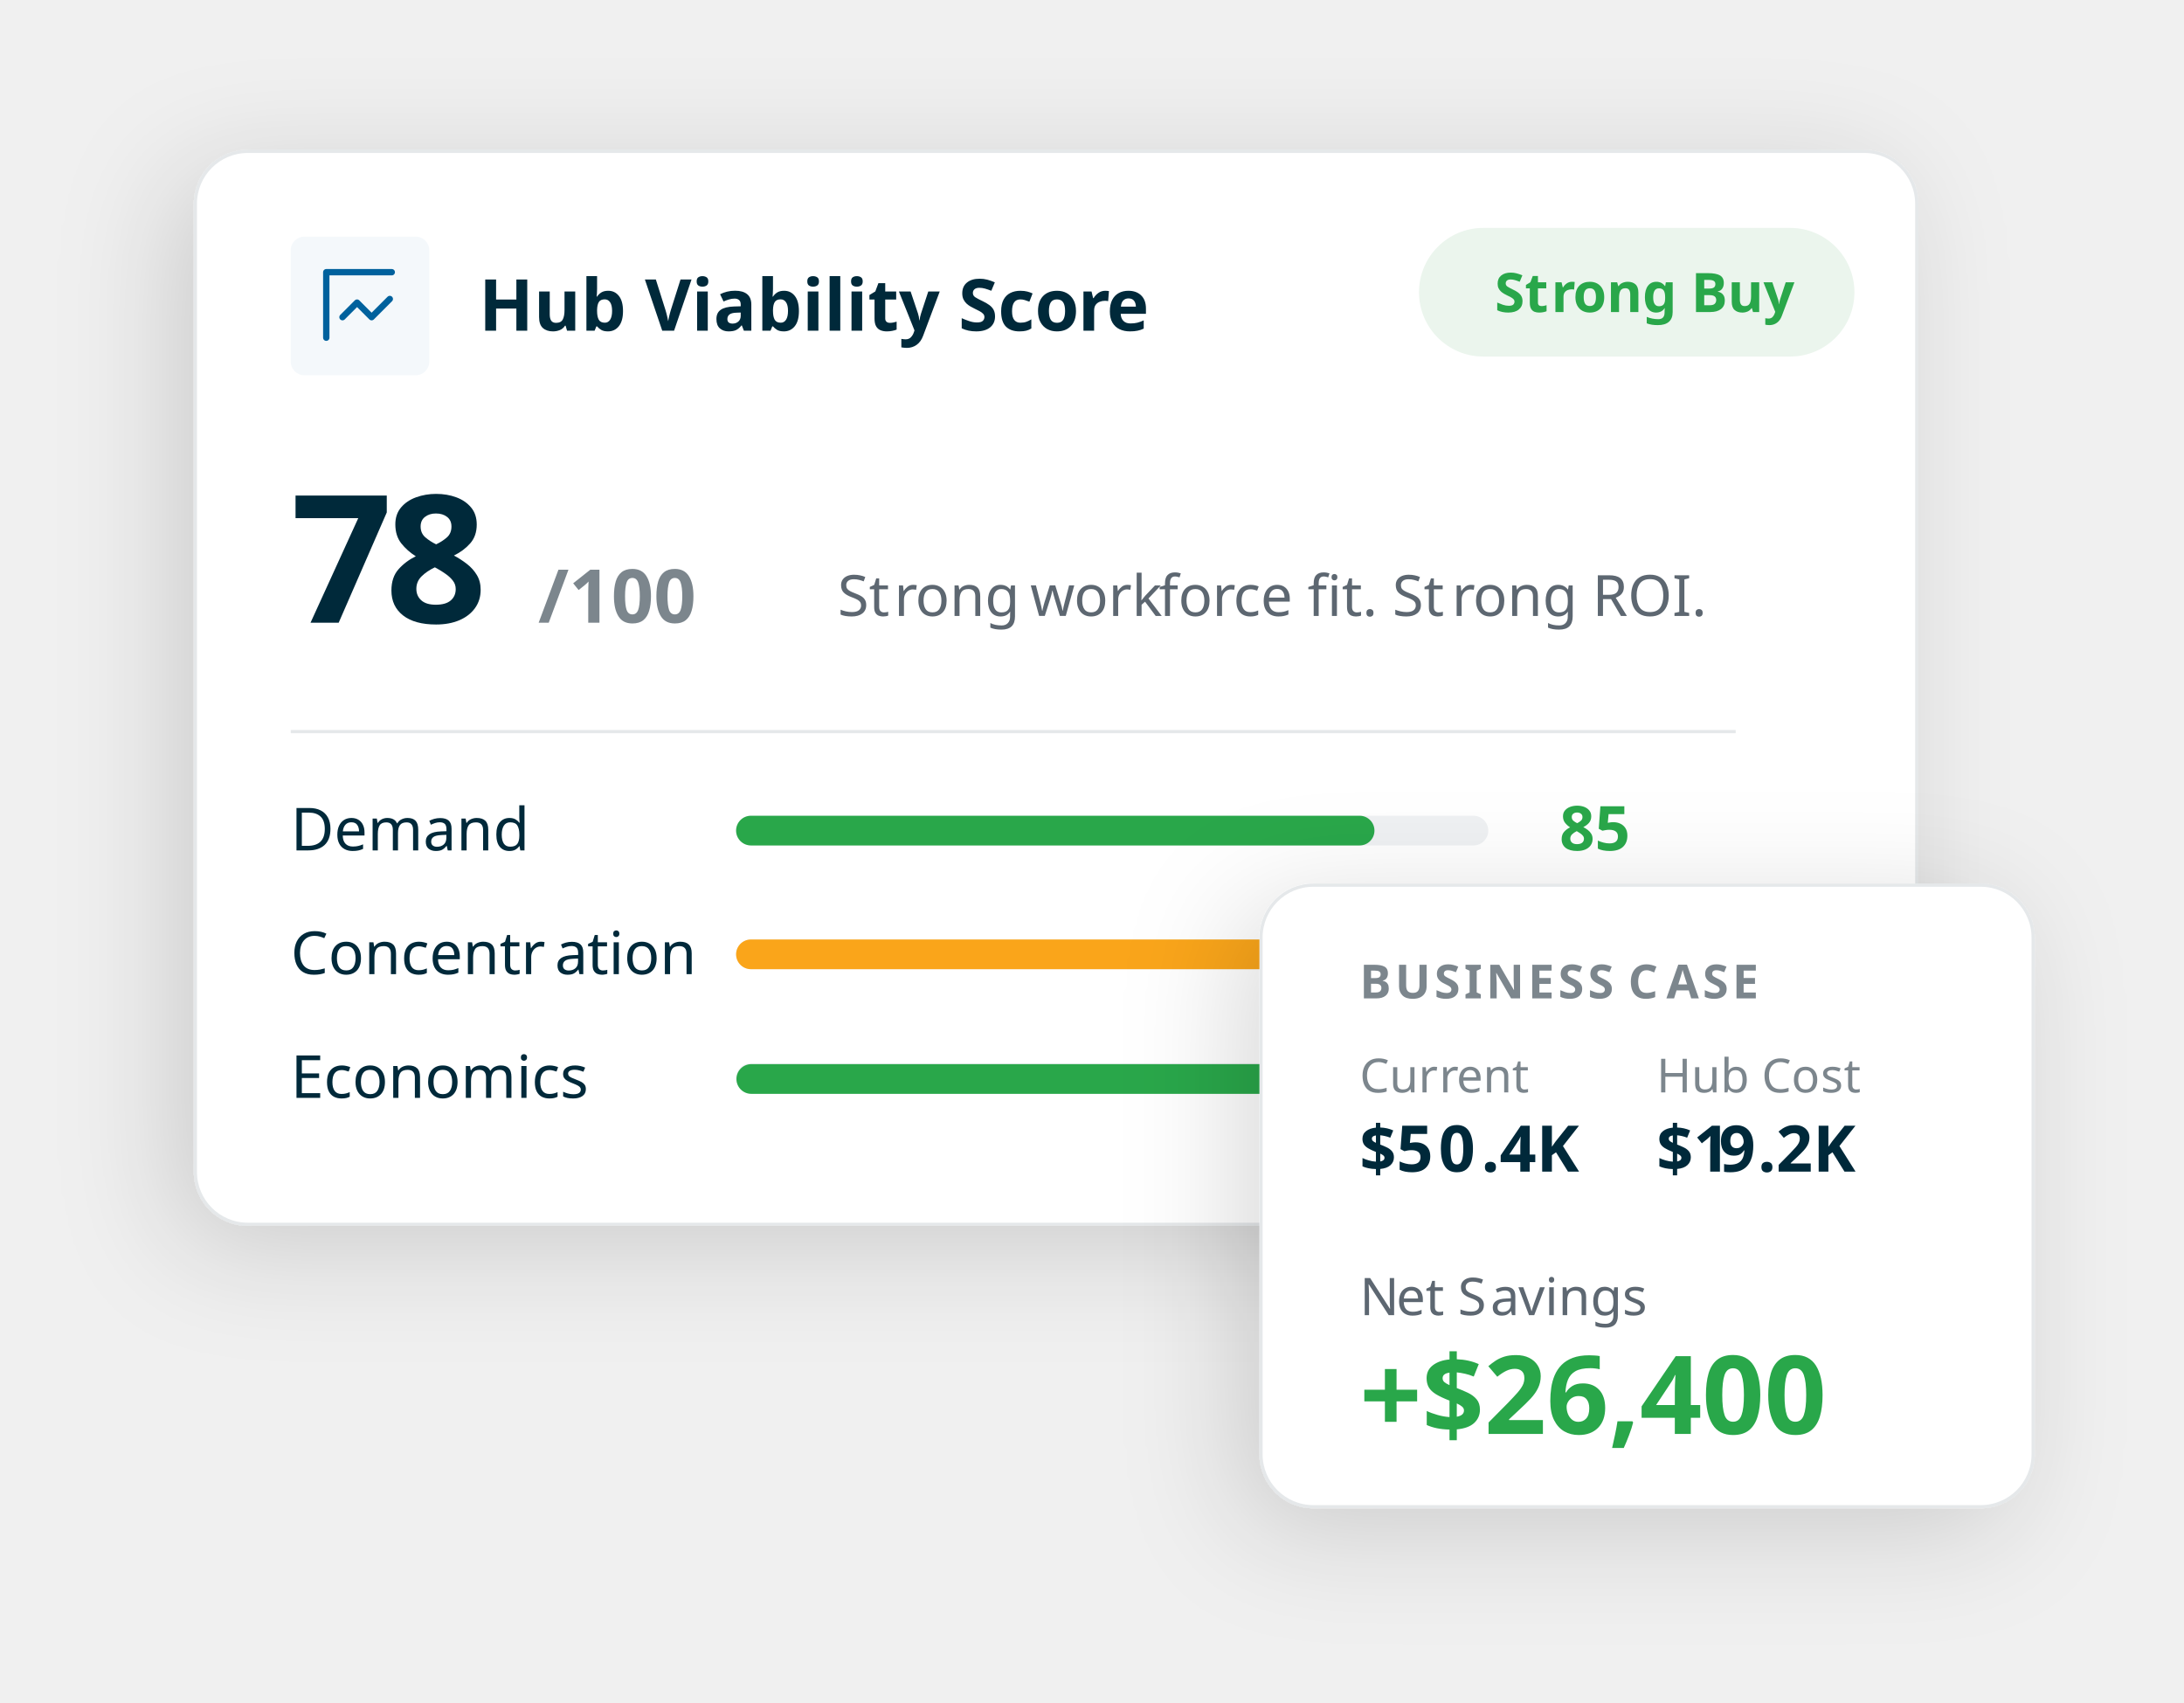
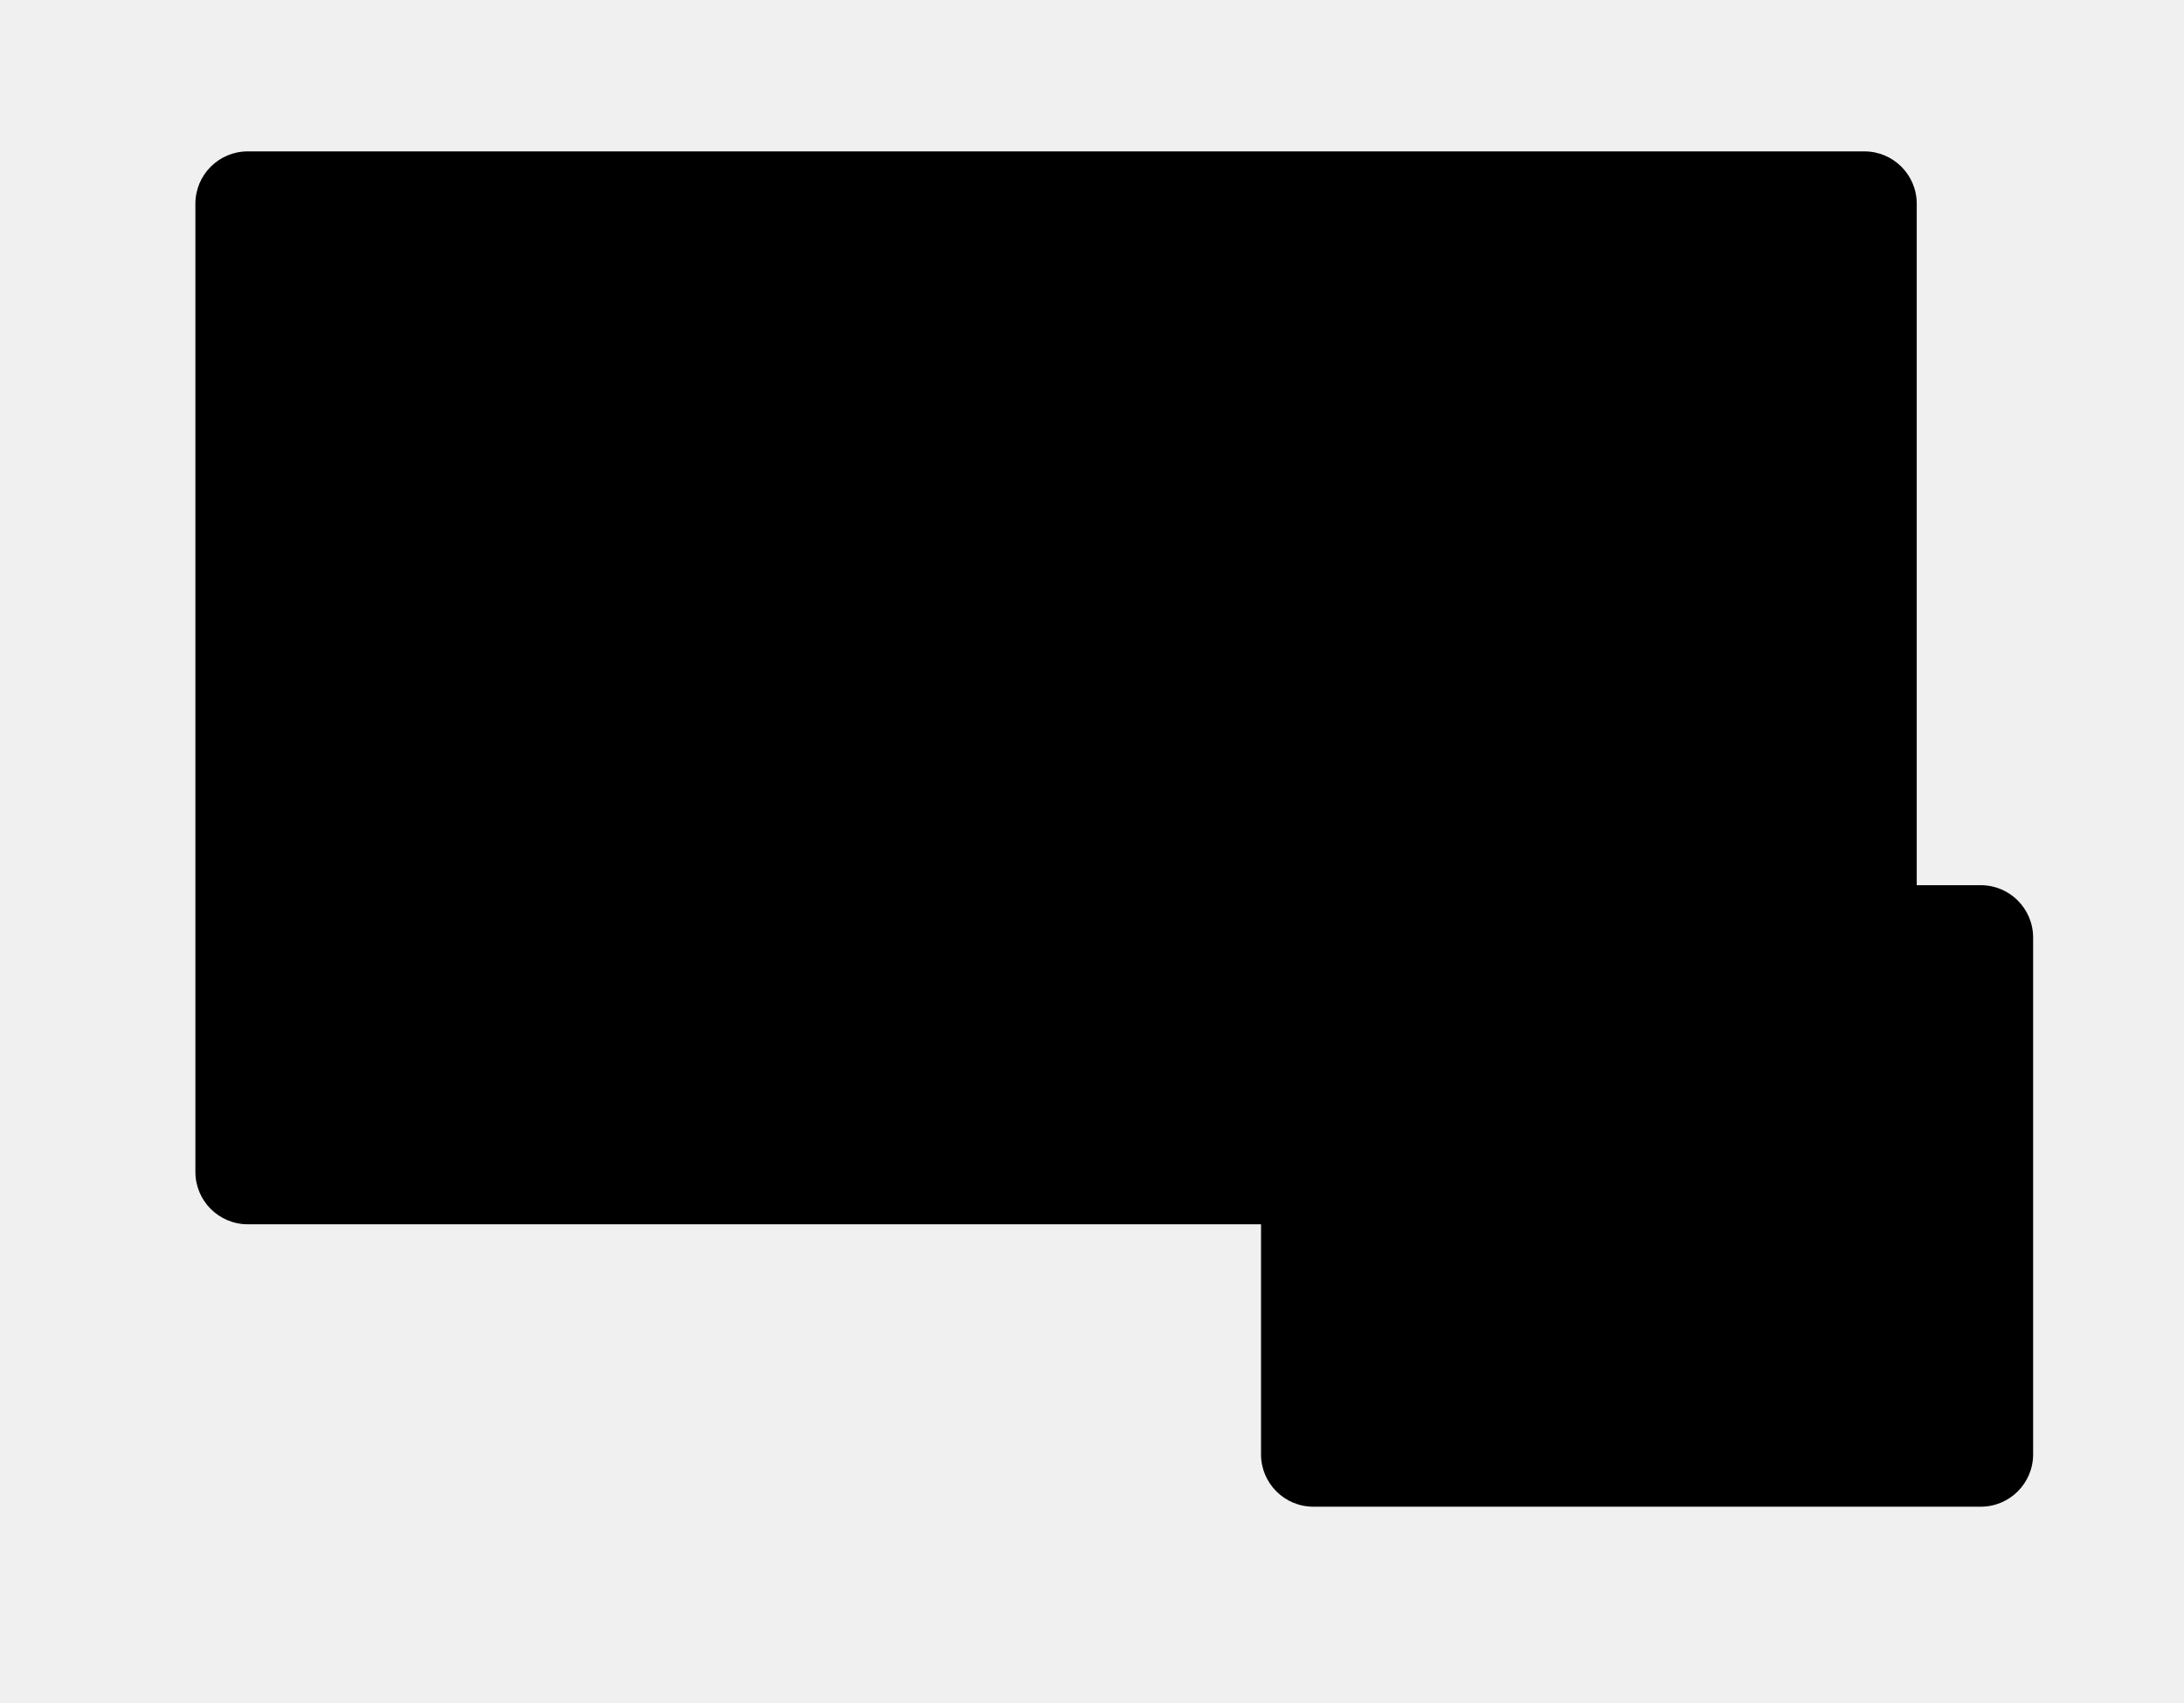
- <svg xmlns="http://www.w3.org/2000/svg" id="Layer_1" viewBox="0 0 688.32 536.4">
+ <svg xmlns="http://www.w3.org/2000/svg" id="wshl-Layer_1" viewBox="0 0 688.32 536.4">
  <defs>
-     <style>.cls-1{filter:url(#drop-shadow-1);}.cls-2{filter:url(#drop-shadow-2);}.cls-3{font-size:22.61px;}.cls-3,.cls-4,.cls-5,.cls-6,.cls-7,.cls-8,.cls-9,.cls-10,.cls-11,.cls-12,.cls-13{isolation:isolate;}.cls-3,.cls-14,.cls-7,.cls-8,.cls-9,.cls-10,.cls-15,.cls-12,.cls-13{font-family:DMSans-Bold, 'DM Sans';font-variation-settings:'opsz' 14, 'wght' 700;font-weight:700;}.cls-3,.cls-5,.cls-10,.cls-12{fill:#00293a;}.cls-4{font-family:DMSans-9ptRegular, 'DM Sans';font-size:17.94px;font-variation-settings:'opsz' 9, 'wght' 400;}.cls-4,.cls-11{fill:#5d6771;}.cls-14,.cls-8{font-size:19.49px;}.cls-14,.cls-15,.cls-16,.cls-13{fill:#29a74a;}.cls-5{font-size:18.71px;}.cls-5,.cls-6,.cls-11{font-family:DMSans-Medium, 'DM Sans';font-variation-settings:'opsz' 14, 'wght' 500;font-weight:500;}.cls-17,.cls-18{stroke:#e5e8ea;}.cls-17,.cls-19{fill:none;}.cls-6,.cls-7{font-size:14.82px;}.cls-6,.cls-7,.cls-9{fill:#7c868d;}.cls-20{fill:#f4f8fb;}.cls-21{fill:#eff1f3;}.cls-8{fill:#b94b3f;}.cls-22{letter-spacing:0em;}.cls-9{font-size:23.39px;}.cls-23{letter-spacing:0em;}.cls-24{letter-spacing:0em;}.cls-10{font-size:20.27px;}.cls-25{letter-spacing:0em;}.cls-15{font-size:17.16px;}.cls-11{font-size:16.38px;}.cls-12{font-size:56.14px;}.cls-18{fill:#fff;}.cls-19{stroke:#00619d;stroke-linecap:round;stroke-linejoin:round;stroke-width:2px;}.cls-26{fill:#ebf5ed;}.cls-27{letter-spacing:-.02em;}.cls-28{letter-spacing:-.02em;}.cls-29{letter-spacing:-.02em;}.cls-30{letter-spacing:-.02em;}.cls-31{letter-spacing:-.02em;}.cls-32{letter-spacing:-.02em;}.cls-33{letter-spacing:-.01em;}.cls-34{letter-spacing:-.04em;}.cls-35{letter-spacing:-.03em;}.cls-36{letter-spacing:-.01em;}.cls-13{font-size:34.31px;}.cls-37{letter-spacing:0em;}.cls-38{letter-spacing:0em;}.cls-39{letter-spacing:0em;}.cls-40{letter-spacing:.08em;}.cls-41{letter-spacing:.08em;}.cls-42{fill:#faa51a;}</style>
-     <filter id="drop-shadow-1" x="0" y="0" width="651.6" height="447.36" filterUnits="userSpaceOnUse">
+     <style>.wshl-1{filter:url(#wshl-drop-shadow-1);}.wshl-2{filter:url(#wshl-drop-shadow-2);}.wshl-3{font-size:22.61px;}.wshl-3,.wshl-4,.wshl-5,.wshl-6,.wshl-7,.wshl-8,.wshl-9,.wshl-10,.wshl-11,.wshl-12,.wshl-13{isolation:isolate;}.wshl-3,.wshl-14,.wshl-7,.wshl-8,.wshl-9,.wshl-10,.wshl-15,.wshl-12,.wshl-13{font-family:DMSans-Bold, 'DM Sans';font-variation-settings:'opsz' 14, 'wght' 700;font-weight:700;}.wshl-3,.wshl-5,.wshl-10,.wshl-12{fill:#00293a;}.wshl-4{font-family:DMSans-9ptRegular, 'DM Sans';font-size:17.94px;font-variation-settings:'opsz' 9, 'wght' 400;}.wshl-4,.wshl-11{fill:#5d6771;}.wshl-14,.wshl-8{font-size:19.49px;}.wshl-14,.wshl-15,.wshl-16,.wshl-13{fill:#29a74a;}.wshl-5{font-size:18.71px;}.wshl-5,.wshl-6,.wshl-11{font-family:DMSans-Medium, 'DM Sans';font-variation-settings:'opsz' 14, 'wght' 500;font-weight:500;}.wshl-17,.wshl-18{stroke:#e5e8ea;}.wshl-17,.wshl-19{fill:none;}.wshl-6,.wshl-7{font-size:14.82px;}.wshl-6,.wshl-7,.wshl-9{fill:#7c868d;}.wshl-20{fill:#f4f8fb;}.wshl-21{fill:#eff1f3;}.wshl-8{fill:#b94b3f;}.wshl-22{letter-spacing:0em;}.wshl-9{font-size:23.39px;}.wshl-23{letter-spacing:0em;}.wshl-24{letter-spacing:0em;}.wshl-10{font-size:20.27px;}.wshl-25{letter-spacing:0em;}.wshl-15{font-size:17.16px;}.wshl-11{font-size:16.38px;}.wshl-12{font-size:56.14px;}.wshl-18{fill:#fff;}.wshl-19{stroke:#00619d;stroke-linecap:round;stroke-linejoin:round;stroke-width:2px;}.wshl-26{fill:#ebf5ed;}.wshl-27{letter-spacing:-.02em;}.wshl-28{letter-spacing:-.02em;}.wshl-29{letter-spacing:-.02em;}.wshl-30{letter-spacing:-.02em;}.wshl-31{letter-spacing:-.02em;}.wshl-32{letter-spacing:-.02em;}.wshl-33{letter-spacing:-.01em;}.wshl-34{letter-spacing:-.04em;}.wshl-35{letter-spacing:-.03em;}.wshl-36{letter-spacing:-.01em;}.wshl-13{font-size:34.31px;}.wshl-37{letter-spacing:0em;}.wshl-38{letter-spacing:0em;}.wshl-39{letter-spacing:0em;}.wshl-40{letter-spacing:.08em;}.wshl-41{letter-spacing:.08em;}.wshl-42{fill:#faa51a;}</style>
+     <filter id="wshl-drop-shadow-1" x="0" y="0" width="651.6" height="447.36" filterUnits="userSpaceOnUse">
      <feOffset dx="-7" dy="7" />
      <feGaussianBlur result="blur" stdDeviation="18" />
      <feFlood flood-color="#010101" flood-opacity=".15" />
      <feComposite in2="blur" operator="in" />
      <feComposite in="SourceGraphic" />
    </filter>
-     <filter id="drop-shadow-2" x="335.76" y="231.36" width="352.56" height="305.04" filterUnits="userSpaceOnUse">
+     <filter id="wshl-drop-shadow-2" x="335.76" y="231.36" width="352.56" height="305.04" filterUnits="userSpaceOnUse">
      <feOffset dx="-7" dy="7" />
      <feGaussianBlur result="blur-2" stdDeviation="18" />
      <feFlood flood-color="#010101" flood-opacity=".15" />
      <feComposite in2="blur-2" operator="in" />
      <feComposite in="SourceGraphic" />
    </filter>
  </defs>
-   <g class="cls-1">
-     <rect class="cls-18" x="61.58" y="47.7" width="542.51" height="338.07" rx="16.5" ry="16.5" />
+   <g class="wshl-cls-1">
+     <rect class="wshl-cls-18" x="61.58" y="47.7" width="542.51" height="338.07" rx="16.5" ry="16.5" />
  </g>
-   <rect class="cls-20" x="91.63" y="74.57" width="43.67" height="43.67" rx="4.29" ry="4.29" />
-   <path class="cls-19" d="M102.83,106.41v-20.64h20.64" />
-   <path class="cls-19" d="M122.85,94.21l-5.73,5.73-4.59-4.59-4.59,4.59" />
-   <text class="cls-3" transform="translate(150.9 104.2)">
+   <rect class="wshl-cls-20" x="91.63" y="74.57" width="43.67" height="43.67" rx="4.29" ry="4.29" />
+   <path class="wshl-cls-19" d="M102.83,106.41v-20.64h20.64" />
+   <path class="wshl-cls-19" d="M122.85,94.21l-5.73,5.73-4.59-4.59-4.59,4.59" />
+   <text class="wshl-cls-3" transform="translate(150.9 104.2)">
    <tspan x="0" y="0">Hub Viability Sco</tspan>
-     <tspan class="cls-38" x="188.8" y="0">r</tspan>
+     <tspan class="wshl-cls-38" x="188.8" y="0">r</tspan>
    <tspan x="197.87" y="0">e</tspan>
  </text>
-   <text class="cls-12" transform="translate(91.63 196.22)">
-     <tspan class="cls-37" x="0" y="0">7</tspan>
-     <tspan class="cls-25" x="29.76" y="0">8</tspan>
+   <text class="wshl-cls-12" transform="translate(91.63 196.22)">
+     <tspan class="wshl-cls-37" x="0" y="0">7</tspan>
+     <tspan class="wshl-cls-25" x="29.76" y="0">8</tspan>
  </text>
-   <text class="cls-9" transform="translate(169.61 196.22)">
+   <text class="wshl-cls-9" transform="translate(169.61 196.22)">
    <tspan x="0" y="0">/100</tspan>
  </text>
-   <path class="cls-26" d="M467.49,71.81h96.69c11.2,0,20.27,9.08,20.27,20.27h0c0,11.2-9.08,20.27-20.27,20.27h-96.69c-11.2,0-20.27-9.08-20.27-20.27h0c0-11.2,9.08-20.27,20.27-20.27Z" />
-   <text class="cls-15" transform="translate(471.08 98.32)">
+   <path class="wshl-cls-26" d="M467.49,71.81h96.69c11.2,0,20.27,9.08,20.27,20.27h0c0,11.2-9.08,20.27-20.27,20.27h-96.69c-11.2,0-20.27-9.08-20.27-20.27h0c0-11.2,9.08-20.27,20.27-20.27Z" />
+   <text class="wshl-cls-15" transform="translate(471.08 98.32)">
    <tspan x="0" y="0">St</tspan>
-     <tspan class="cls-39" x="17.79" y="0">r</tspan>
+     <tspan class="wshl-cls-39" x="17.79" y="0">r</tspan>
    <tspan x="24.67" y="0">ong Buy</tspan>
  </text>
-   <line class="cls-17" x1="91.63" y1="230.53" x2="547.03" y2="230.53" />
-   <text class="cls-5" transform="translate(91.63 267.96)">
+   <line class="wshl-cls-17" x1="91.63" y1="230.53" x2="547.03" y2="230.53" />
+   <text class="wshl-cls-5" transform="translate(91.63 267.96)">
    <tspan x="0" y="0">Demand</tspan>
  </text>
-   <path class="cls-21" d="M236.67,257.04h227.7c2.58,0,4.68,2.09,4.68,4.68h0c0,2.58-2.09,4.68-4.68,4.68h-227.7c-2.58,0-4.68-2.09-4.68-4.68h0c0-2.58,2.09-4.68,4.68-4.68Z" />
-   <path class="cls-16" d="M236.67,257.04h191.83c2.58,0,4.68,2.09,4.68,4.68h0c0,2.58-2.09,4.68-4.68,4.68h-191.83c-2.58,0-4.68-2.09-4.68-4.68h0c0-2.58,2.09-4.68,4.68-4.68Z" />
-   <text class="cls-14" transform="translate(491.49 267.96)">
+   <path class="wshl-cls-21" d="M236.67,257.04h227.7c2.58,0,4.68,2.09,4.68,4.68h0c0,2.58-2.09,4.68-4.68,4.68h-227.7c-2.58,0-4.68-2.09-4.68-4.68h0c0-2.58,2.09-4.68,4.68-4.68Z" />
+   <path class="wshl-cls-16" d="M236.67,257.04h191.83c2.58,0,4.68,2.09,4.68,4.68h0c0,2.58-2.09,4.68-4.68,4.68h-191.83c-2.58,0-4.68-2.09-4.68-4.68h0c0-2.58,2.09-4.68,4.68-4.68Z" />
+   <text class="wshl-cls-14" transform="translate(491.49 267.96)">
    <tspan x="0" y="0">85</tspan>
  </text>
-   <text class="cls-5" transform="translate(91.63 306.95)">
+   <text class="wshl-cls-5" transform="translate(91.63 306.95)">
    <tspan x="0" y="0">Concentr</tspan>
-     <tspan class="cls-36" x="83.21" y="0">a</tspan>
+     <tspan class="wshl-cls-36" x="83.21" y="0">a</tspan>
    <tspan x="93.42" y="0">tion</tspan>
  </text>
-   <path class="cls-21" d="M236.67,296.03h227.7c2.58,0,4.68,2.09,4.68,4.68h0c0,2.58-2.09,4.68-4.68,4.68h-227.7c-2.58,0-4.68-2.09-4.68-4.68h0c0-2.58,2.09-4.68,4.68-4.68Z" />
-   <path class="cls-42" d="M236.67,296.03h187.15c2.58,0,4.68,2.09,4.68,4.68h0c0,2.58-2.09,4.68-4.68,4.68h-187.15c-2.58,0-4.68-2.09-4.68-4.68h0c0-2.58,2.09-4.68,4.68-4.68Z" />
-   <text class="cls-14" transform="translate(491.95 306.95)">
+   <path class="wshl-cls-21" d="M236.67,296.03h227.7c2.58,0,4.68,2.09,4.68,4.68h0c0,2.58-2.09,4.68-4.68,4.68h-227.7c-2.58,0-4.68-2.09-4.68-4.68h0c0-2.58,2.09-4.68,4.68-4.68Z" />
+   <path class="wshl-cls-42" d="M236.67,296.03h187.15c2.58,0,4.68,2.09,4.68,4.68h0c0,2.58-2.09,4.68-4.68,4.68h-187.15c-2.58,0-4.68-2.09-4.68-4.68h0c0-2.58,2.09-4.68,4.68-4.68Z" />
+   <text class="wshl-cls-14" transform="translate(491.95 306.95)">
    <tspan x="0" y="0">83</tspan>
  </text>
-   <text class="cls-5" transform="translate(91.63 345.94)">
+   <text class="wshl-cls-5" transform="translate(91.63 345.94)">
    <tspan x="0" y="0">Economics</tspan>
  </text>
-   <path class="cls-21" d="M236.67,335.02h227.7c2.58,0,4.68,2.09,4.68,4.68h0c0,2.58-2.09,4.68-4.68,4.68h-227.7c-2.58,0-4.68-2.09-4.68-4.68h0c0-2.58,2.09-4.68,4.68-4.68Z" />
-   <text class="cls-8" transform="translate(503.75 345.94)">
+   <path class="wshl-cls-21" d="M236.67,335.02h227.7c2.58,0,4.68,2.09,4.68,4.68h0c0,2.58-2.09,4.68-4.68,4.68h-227.7c-2.58,0-4.68-2.09-4.68-4.68h0c0-2.58,2.09-4.68,4.68-4.68Z" />
+   <text class="wshl-cls-8" transform="translate(503.75 345.94)">
    <tspan x="0" y="0">5</tspan>
  </text>
-   <text class="cls-4" transform="translate(264 194.08)">
+   <text class="wshl-cls-4" transform="translate(264 194.08)">
    <tspan x="0" y="0">St</tspan>
-     <tspan class="cls-31" x="17.79" y="0">r</tspan>
+     <tspan class="wshl-cls-31" x="17.79" y="0">r</tspan>
    <tspan x="24.45" y="0">ong </tspan>
-     <tspan class="cls-31" x="60.66" y="0">w</tspan>
-     <tspan class="cls-22" x="74.45" y="0">ork</tspan>
-     <tspan class="cls-28" x="101.21" y="0">f</tspan>
-     <tspan class="cls-22" x="107.32" y="0">o</tspan>
-     <tspan class="cls-30" x="118.03" y="0">r</tspan>
-     <tspan class="cls-22" x="124.68" y="0">ce fit. St</tspan>
-     <tspan class="cls-31" x="193.55" y="0">r</tspan>
+     <tspan class="wshl-cls-31" x="60.66" y="0">w</tspan>
+     <tspan class="wshl-cls-22" x="74.45" y="0">ork</tspan>
+     <tspan class="wshl-cls-28" x="101.21" y="0">f</tspan>
+     <tspan class="wshl-cls-22" x="107.32" y="0">o</tspan>
+     <tspan class="wshl-cls-30" x="118.03" y="0">r</tspan>
+     <tspan class="wshl-cls-22" x="124.68" y="0">ce fit. St</tspan>
+     <tspan class="wshl-cls-31" x="193.55" y="0">r</tspan>
    <tspan x="200.21" y="0">ong ROI. </tspan>
  </text>
-   <line class="cls-17" x1="428.52" y1="384.77" x2="614.44" y2="384.77" />
-   <path class="cls-16" d="M236.78,335.31h187.15c2.58,0,4.68,2.09,4.68,4.68h0c0,2.58-2.09,4.68-4.68,4.68h-187.15c-2.58,0-4.68-2.09-4.68-4.68h0c0-2.58,2.09-4.68,4.68-4.68Z" />
-   <g class="cls-2">
-     <rect class="cls-18" x="397.43" y="278.92" width="243.34" height="195.84" rx="16.5" ry="16.5" />
+   <line class="wshl-cls-17" x1="428.52" y1="384.77" x2="614.44" y2="384.77" />
+   <path class="wshl-cls-16" d="M236.78,335.31h187.15c2.58,0,4.68,2.09,4.68,4.68h0c0,2.58-2.09,4.68-4.68,4.68h-187.15c-2.58,0-4.68-2.09-4.68-4.68h0c0-2.58,2.09-4.68,4.68-4.68Z" />
+   <g class="wshl-cls-2">
+     <rect class="wshl-cls-18" x="397.43" y="278.92" width="243.34" height="195.84" rx="16.5" ry="16.5" />
  </g>
-   <text class="cls-7" transform="translate(428.52 314.59)">
-     <tspan class="cls-40" x="0" y="0">BUSINESS </tspan>
-     <tspan class="cls-41" x="84.6" y="0">C</tspan>
-     <tspan class="cls-40" x="96.67" y="0">ASE</tspan>
+   <text class="wshl-cls-7" transform="translate(428.52 314.59)">
+     <tspan class="wshl-cls-40" x="0" y="0">BUSINESS </tspan>
+     <tspan class="wshl-cls-41" x="84.6" y="0">C</tspan>
+     <tspan class="wshl-cls-40" x="96.67" y="0">ASE</tspan>
  </text>
-   <text class="cls-6" transform="translate(428.52 344.22)">
+   <text class="wshl-cls-6" transform="translate(428.52 344.22)">
    <tspan x="0" y="0">Cur</tspan>
-     <tspan class="cls-32" x="25.08" y="0">r</tspan>
-     <tspan class="cls-23" x="30.51" y="0">ent</tspan>
+     <tspan class="wshl-cls-32" x="25.08" y="0">r</tspan>
+     <tspan class="wshl-cls-23" x="30.51" y="0">ent</tspan>
  </text>
-   <text class="cls-10" transform="translate(428.52 369.18)">
+   <text class="wshl-cls-10" transform="translate(428.52 369.18)">
    <tspan x="0" y="0">$5</tspan>
-     <tspan class="cls-34" x="24.86" y="0">0</tspan>
+     <tspan class="wshl-cls-34" x="24.86" y="0">0</tspan>
    <tspan x="38.32" y="0">.4K </tspan>
  </text>
-   <text class="cls-6" transform="translate(522.09 344.22)">
+   <text class="wshl-cls-6" transform="translate(522.09 344.22)">
    <tspan x="0" y="0">Hub Co</tspan>
-     <tspan class="cls-27" x="51.74" y="0">s</tspan>
+     <tspan class="wshl-cls-27" x="51.74" y="0">s</tspan>
    <tspan x="59.01" y="0">t</tspan>
  </text>
-   <text class="cls-10" transform="translate(522.09 369.18)">
+   <text class="wshl-cls-10" transform="translate(522.09 369.18)">
    <tspan x="0" y="0">$1</tspan>
-     <tspan class="cls-35" x="19.63" y="0">9</tspan>
-     <tspan class="cls-24" x="31.89" y="0">.2K</tspan>
+     <tspan class="wshl-cls-35" x="19.63" y="0">9</tspan>
+     <tspan class="wshl-cls-24" x="31.89" y="0">.2K</tspan>
  </text>
-   <text class="cls-11" transform="translate(428.52 414.4)">
+   <text class="wshl-cls-11" transform="translate(428.52 414.4)">
    <tspan x="0" y="0">N</tspan>
-     <tspan class="cls-33" x="11.51" y="0">e</tspan>
+     <tspan class="wshl-cls-33" x="11.51" y="0">e</tspan>
    <tspan x="20.76" y="0">t S</tspan>
-     <tspan class="cls-29" x="41.2" y="0">a</tspan>
+     <tspan class="wshl-cls-29" x="41.2" y="0">a</tspan>
    <tspan x="50.03" y="0">vings</tspan>
  </text>
-   <text class="cls-13" transform="translate(428.52 451.83)">
+   <text class="wshl-cls-13" transform="translate(428.52 451.83)">
    <tspan x="0" y="0">+$26,400</tspan>
  </text>
</svg>
